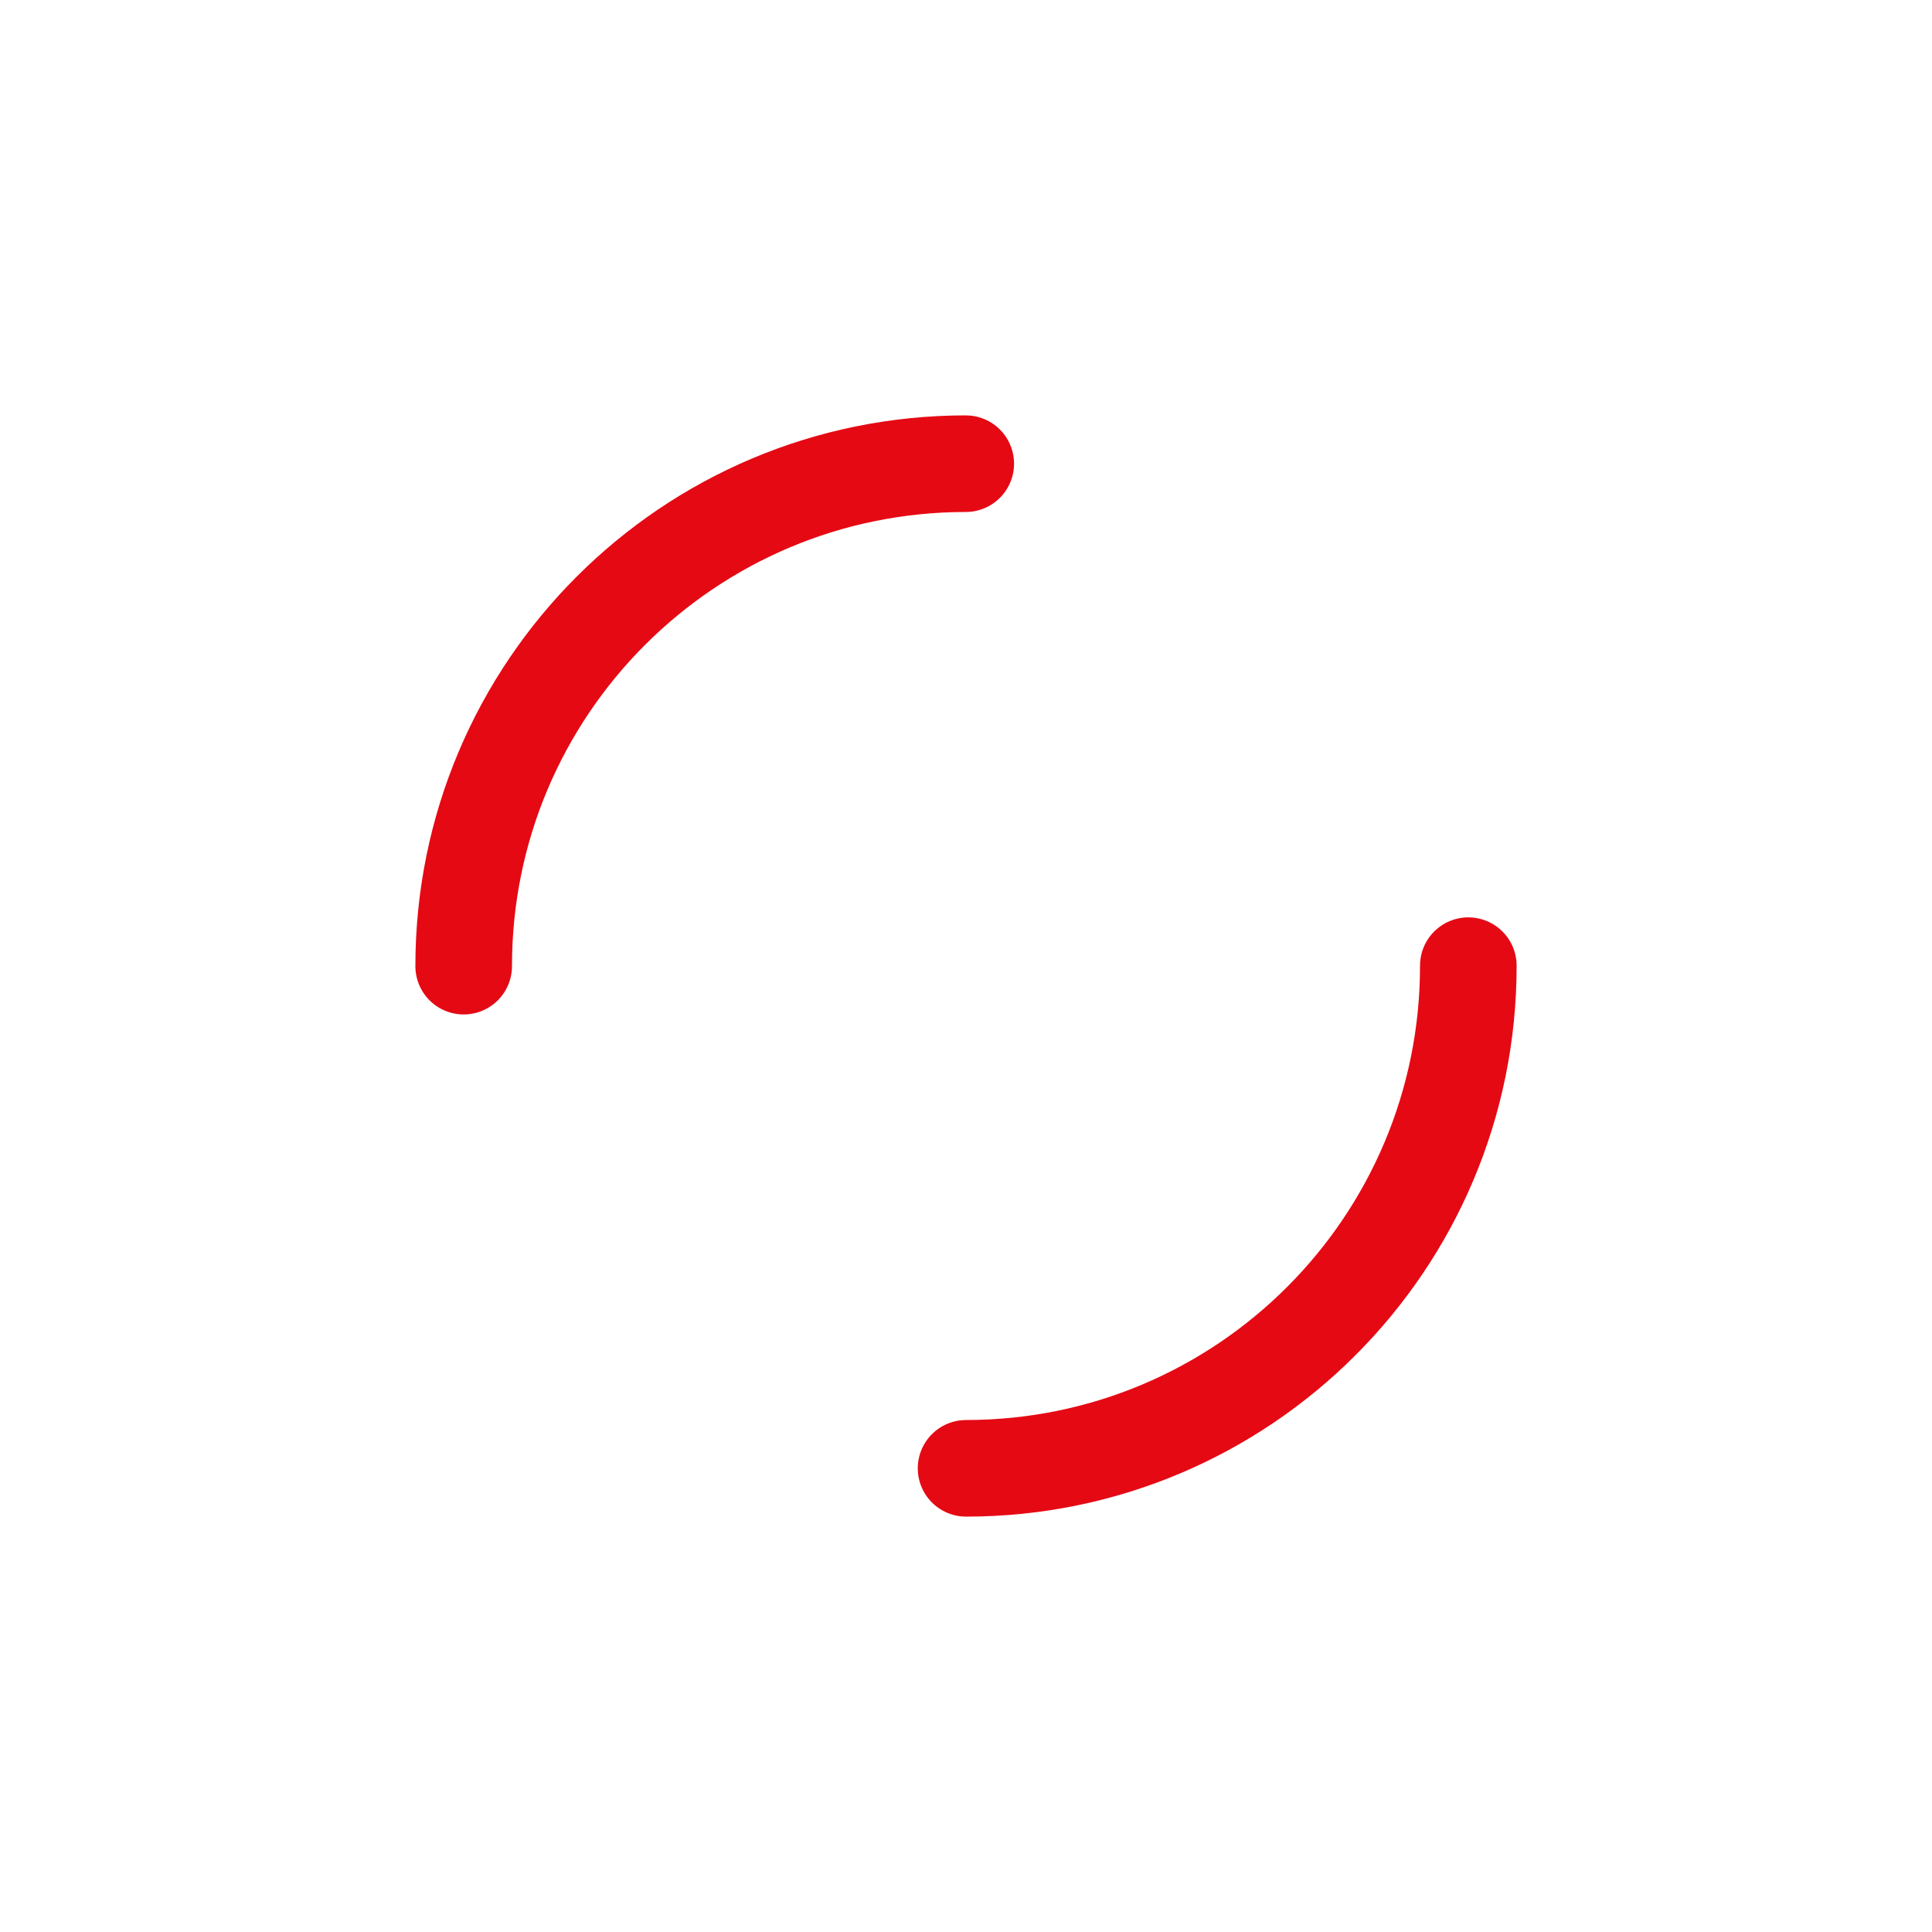
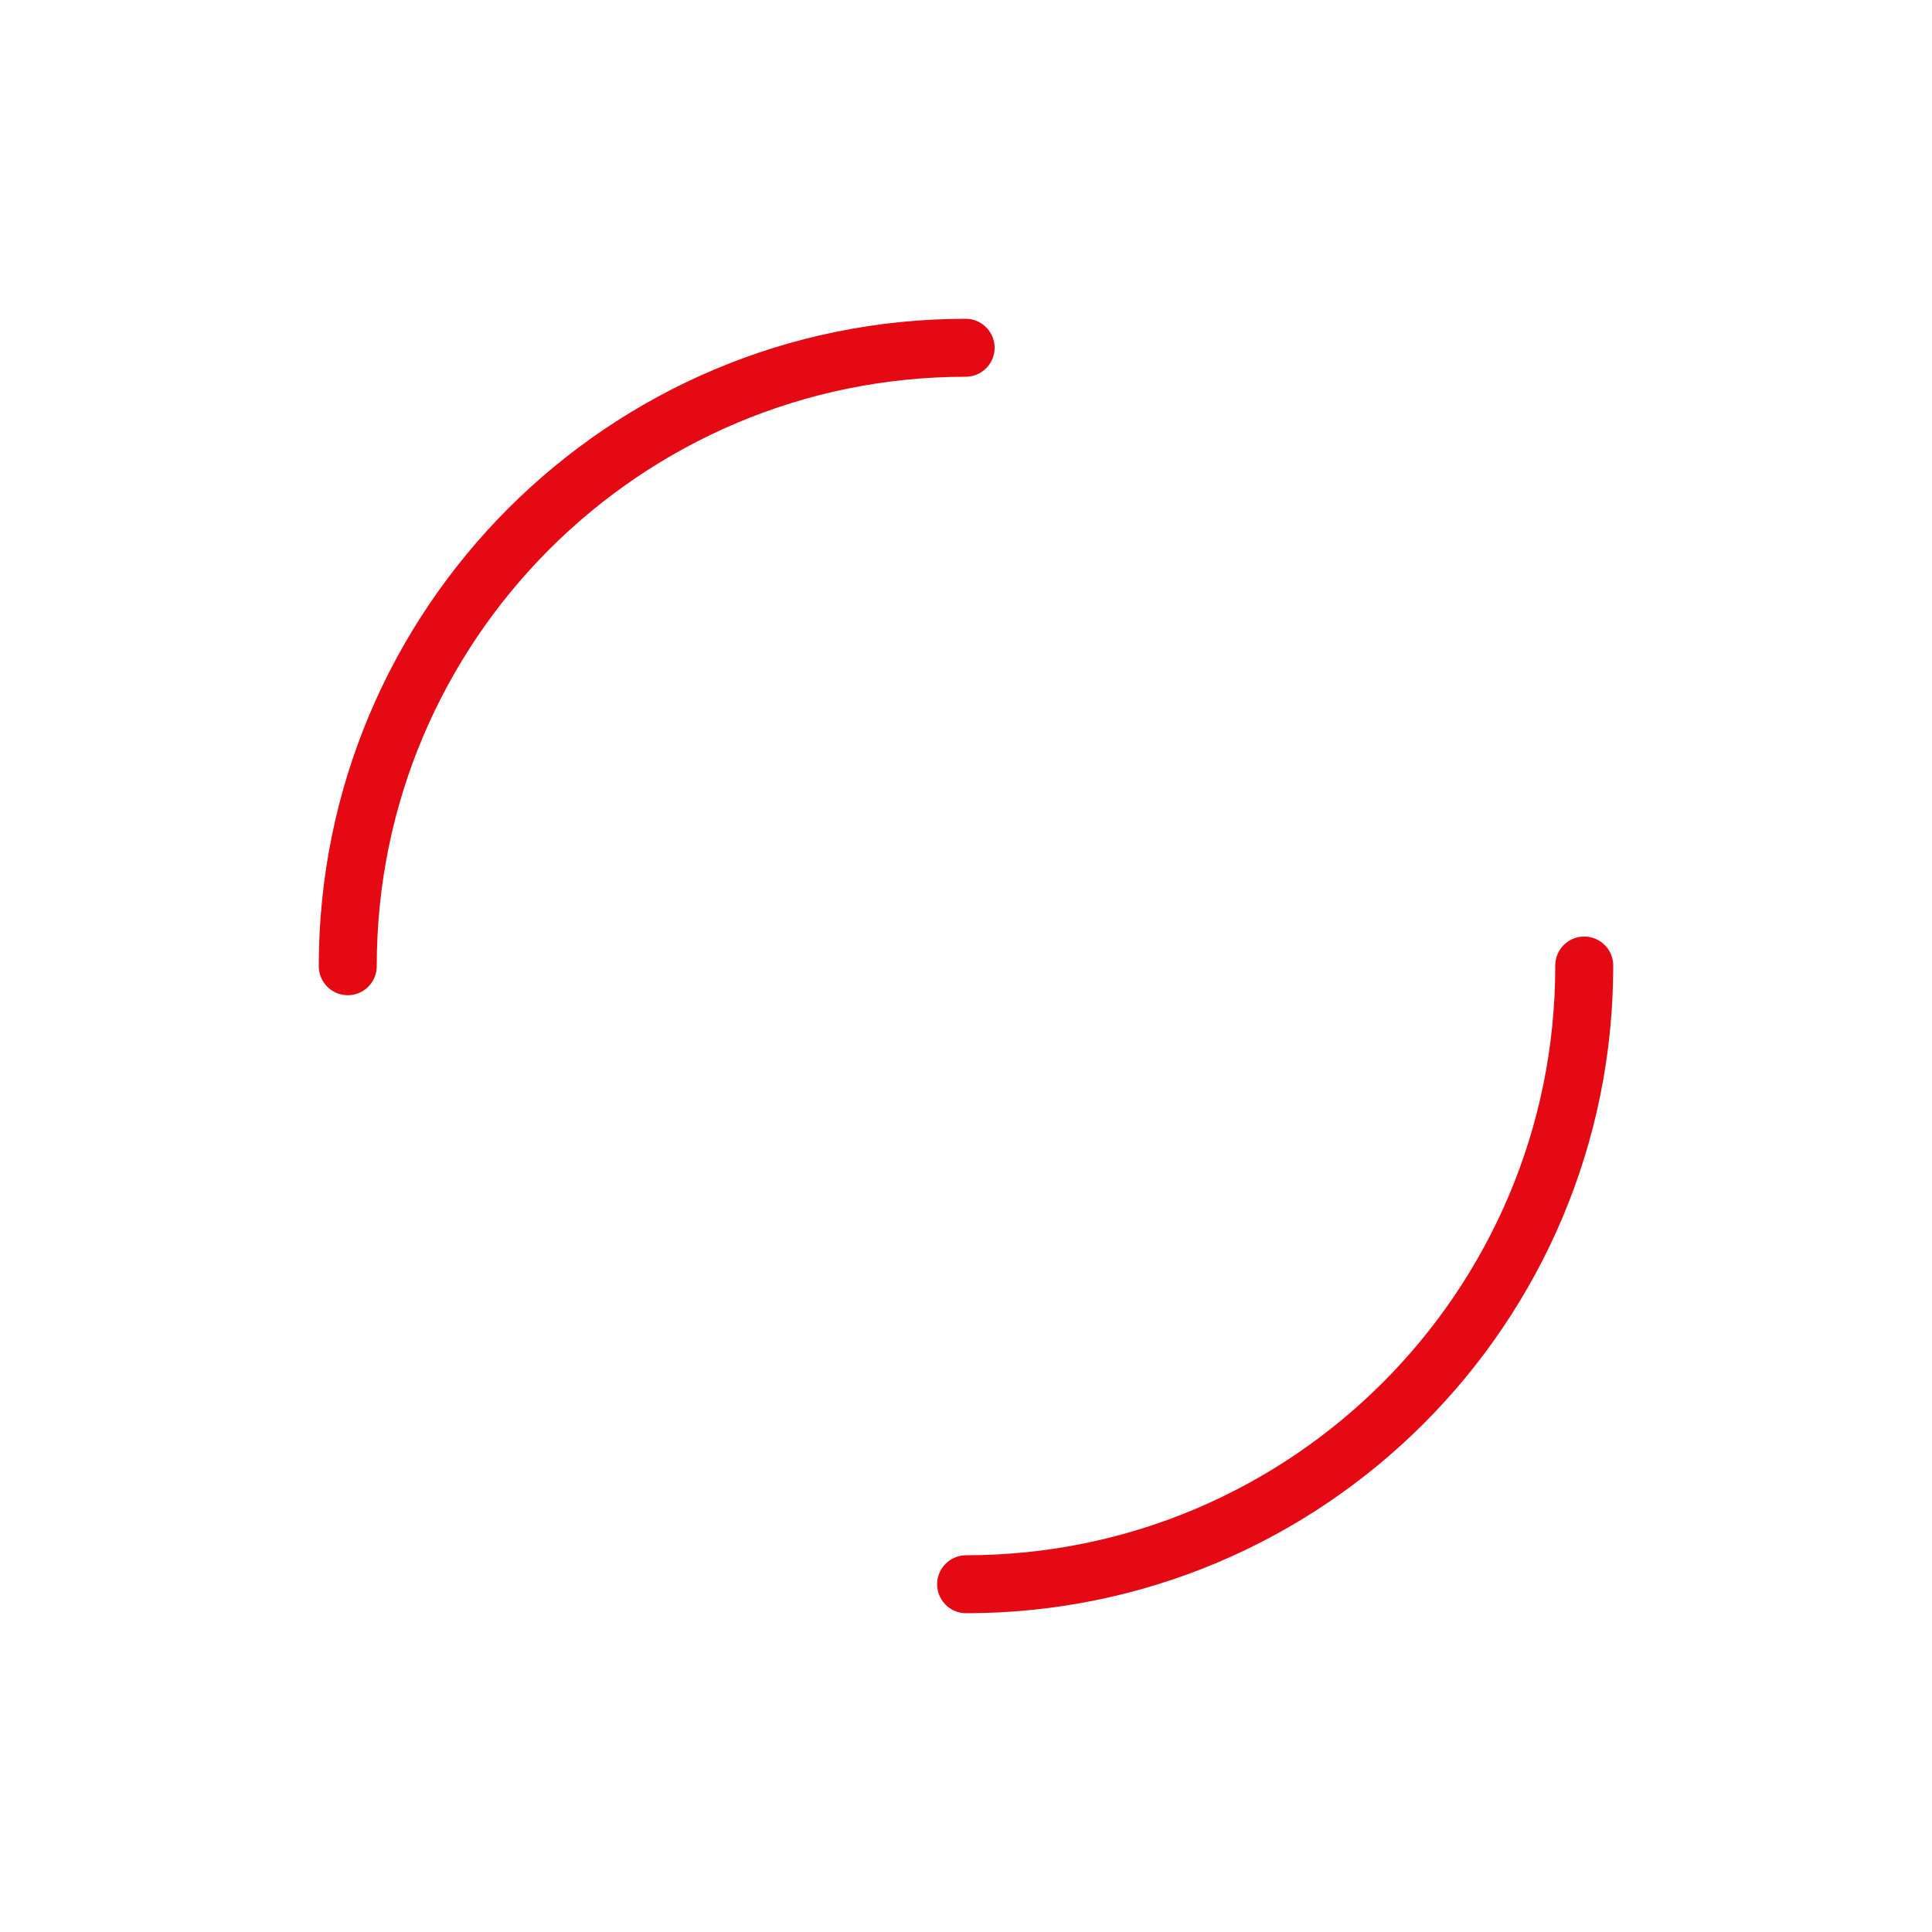
- <svg xmlns="http://www.w3.org/2000/svg" style="margin: auto; background: rgb(241, 242, 243); display: block; shape-rendering: auto;" width="197px" height="197px" viewBox="0 0 100 100" preserveAspectRatio="xMidYMid">
-   <circle cx="50" cy="50" r="26" stroke-width="5" stroke="#e50914" stroke-dasharray="40.841 40.841" fill="none" stroke-linecap="round">
-     <animateTransform attributeName="transform" type="rotate" repeatCount="indefinite" dur="0.82s" keyTimes="0;1" values="0 50 50;360 50 50" />
+ <svg xmlns="http://www.w3.org/2000/svg" style="margin: auto; background: none; display: block; shape-rendering: auto;" width="201px" height="201px" viewBox="0 0 100 100" preserveAspectRatio="xMidYMid">
+   <circle cx="50" cy="50" r="32" stroke-width="3" stroke="#e50914" stroke-dasharray="50.265 50.265" fill="none" stroke-linecap="round">
+     <animateTransform attributeName="transform" type="rotate" repeatCount="indefinite" dur="1s" keyTimes="0;1" values="0 50 50;360 50 50" />
  </circle>
</svg>
